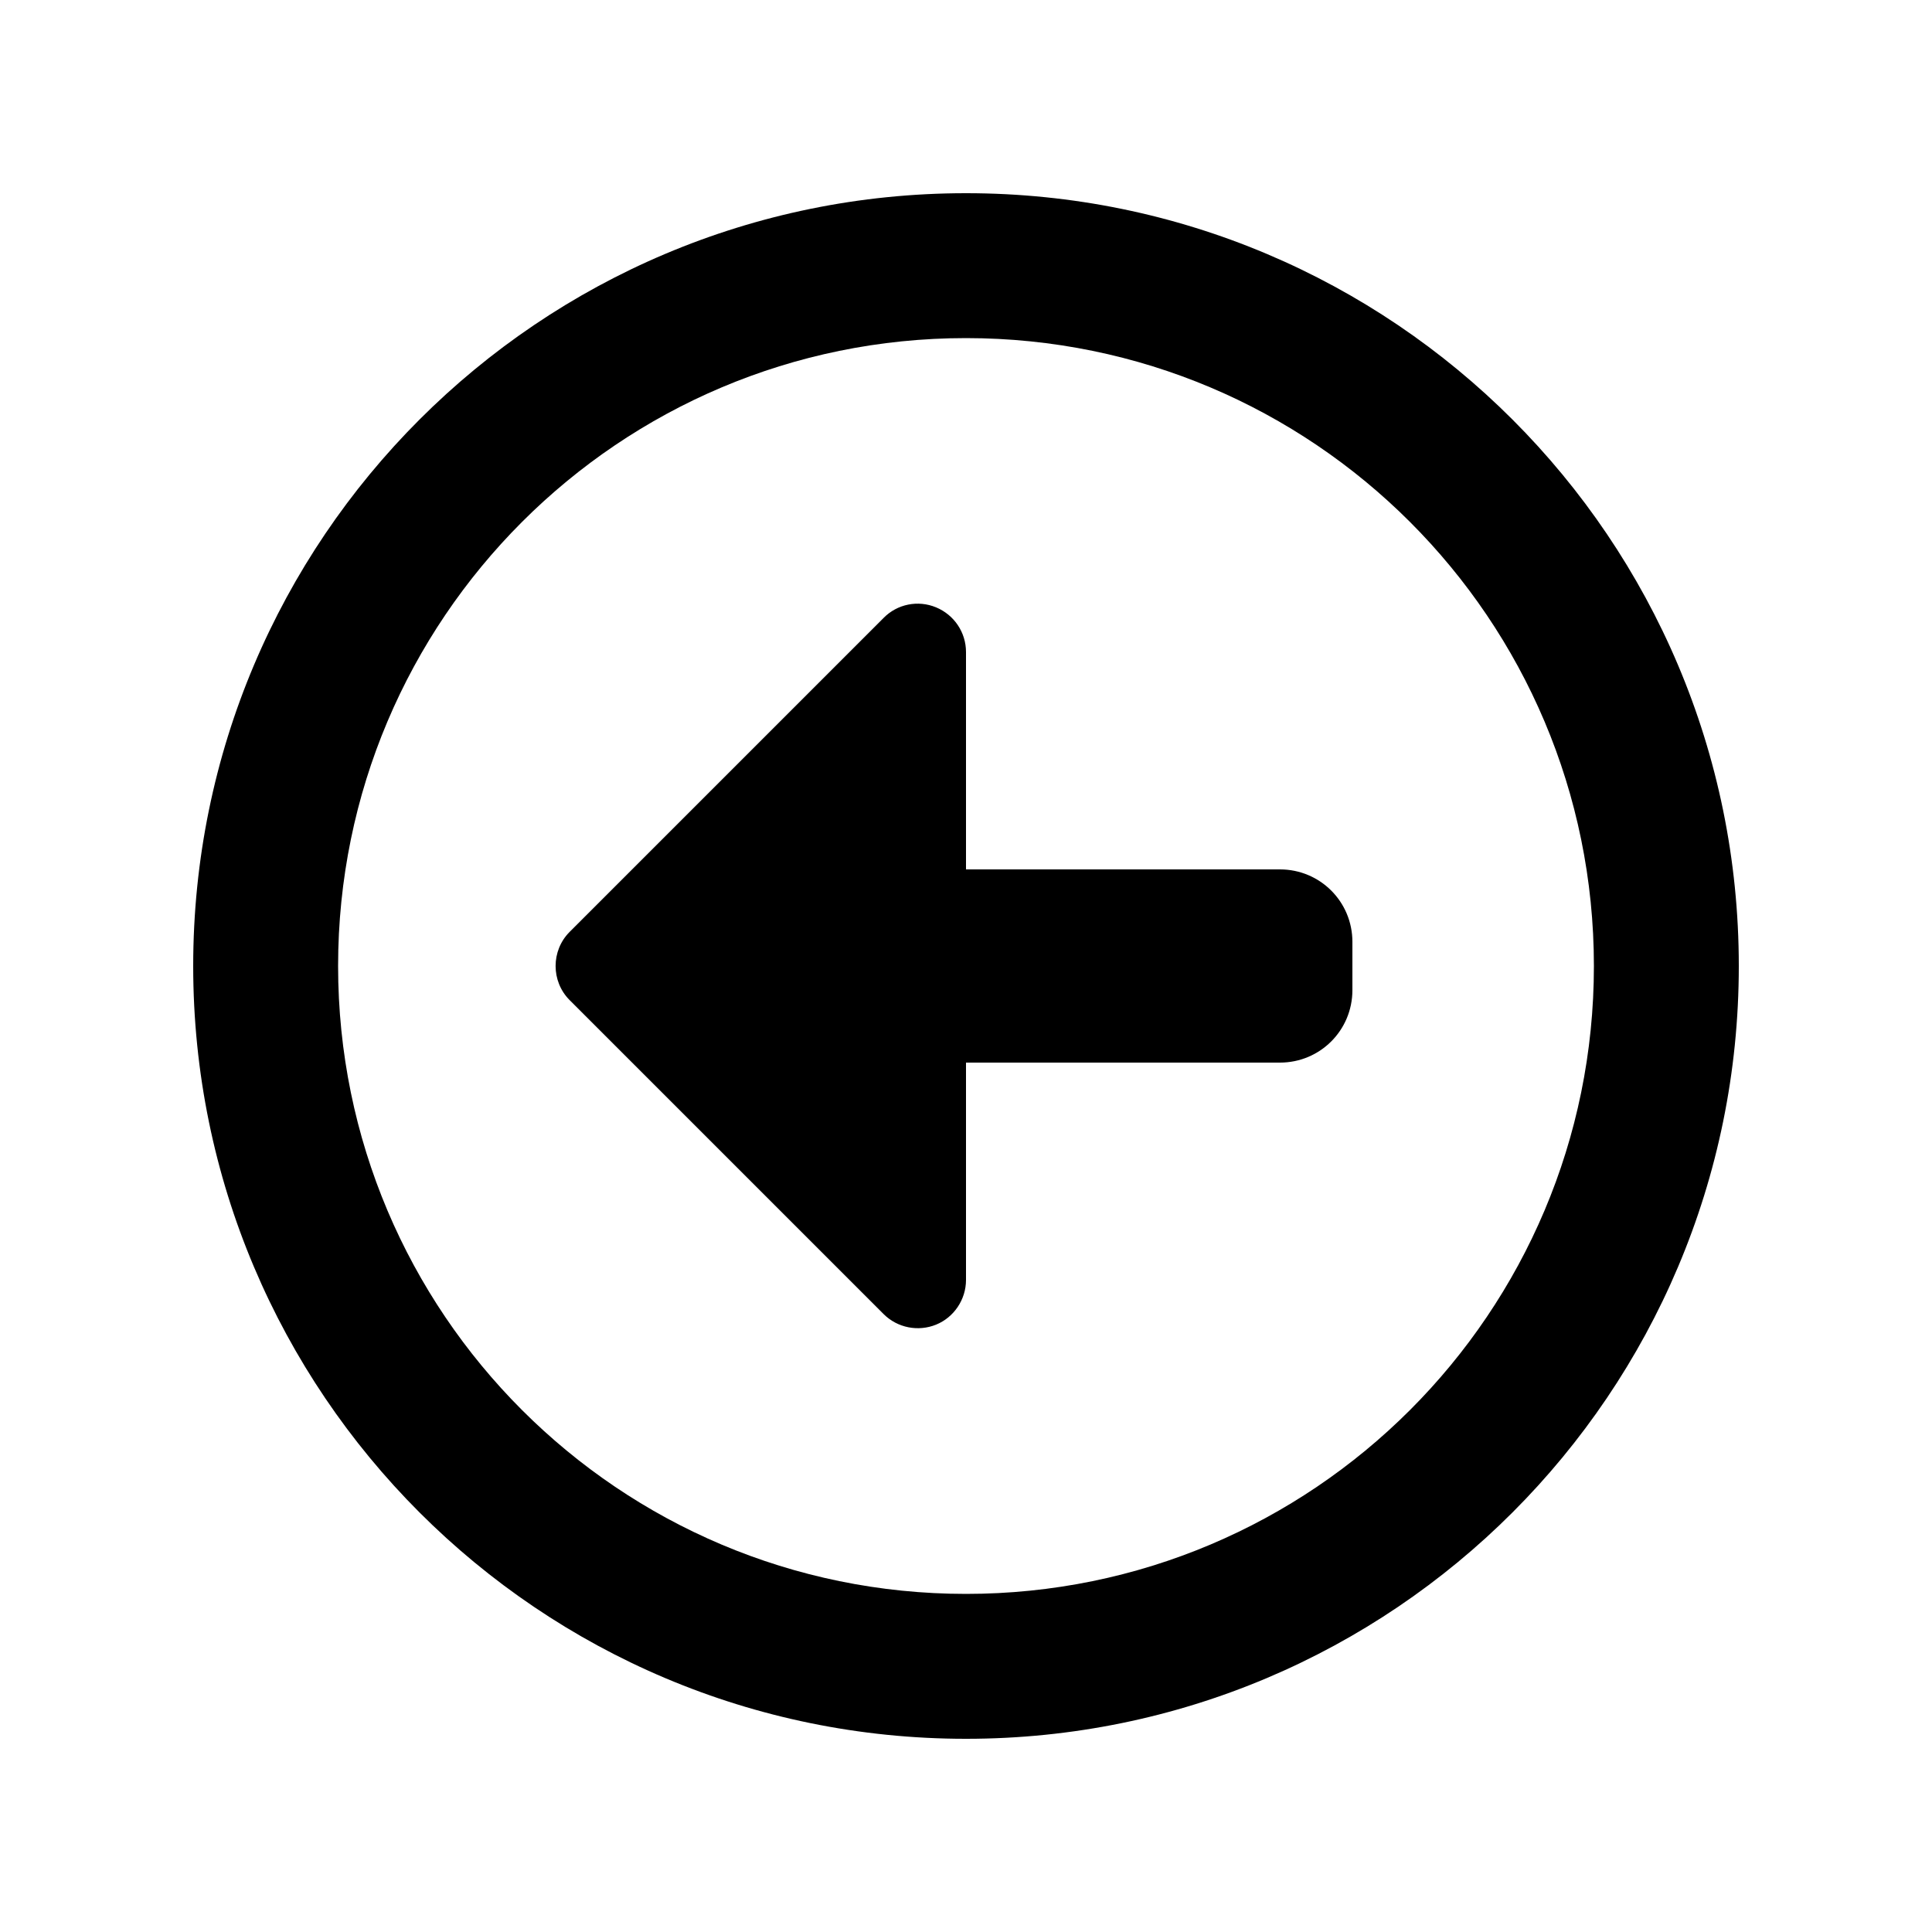
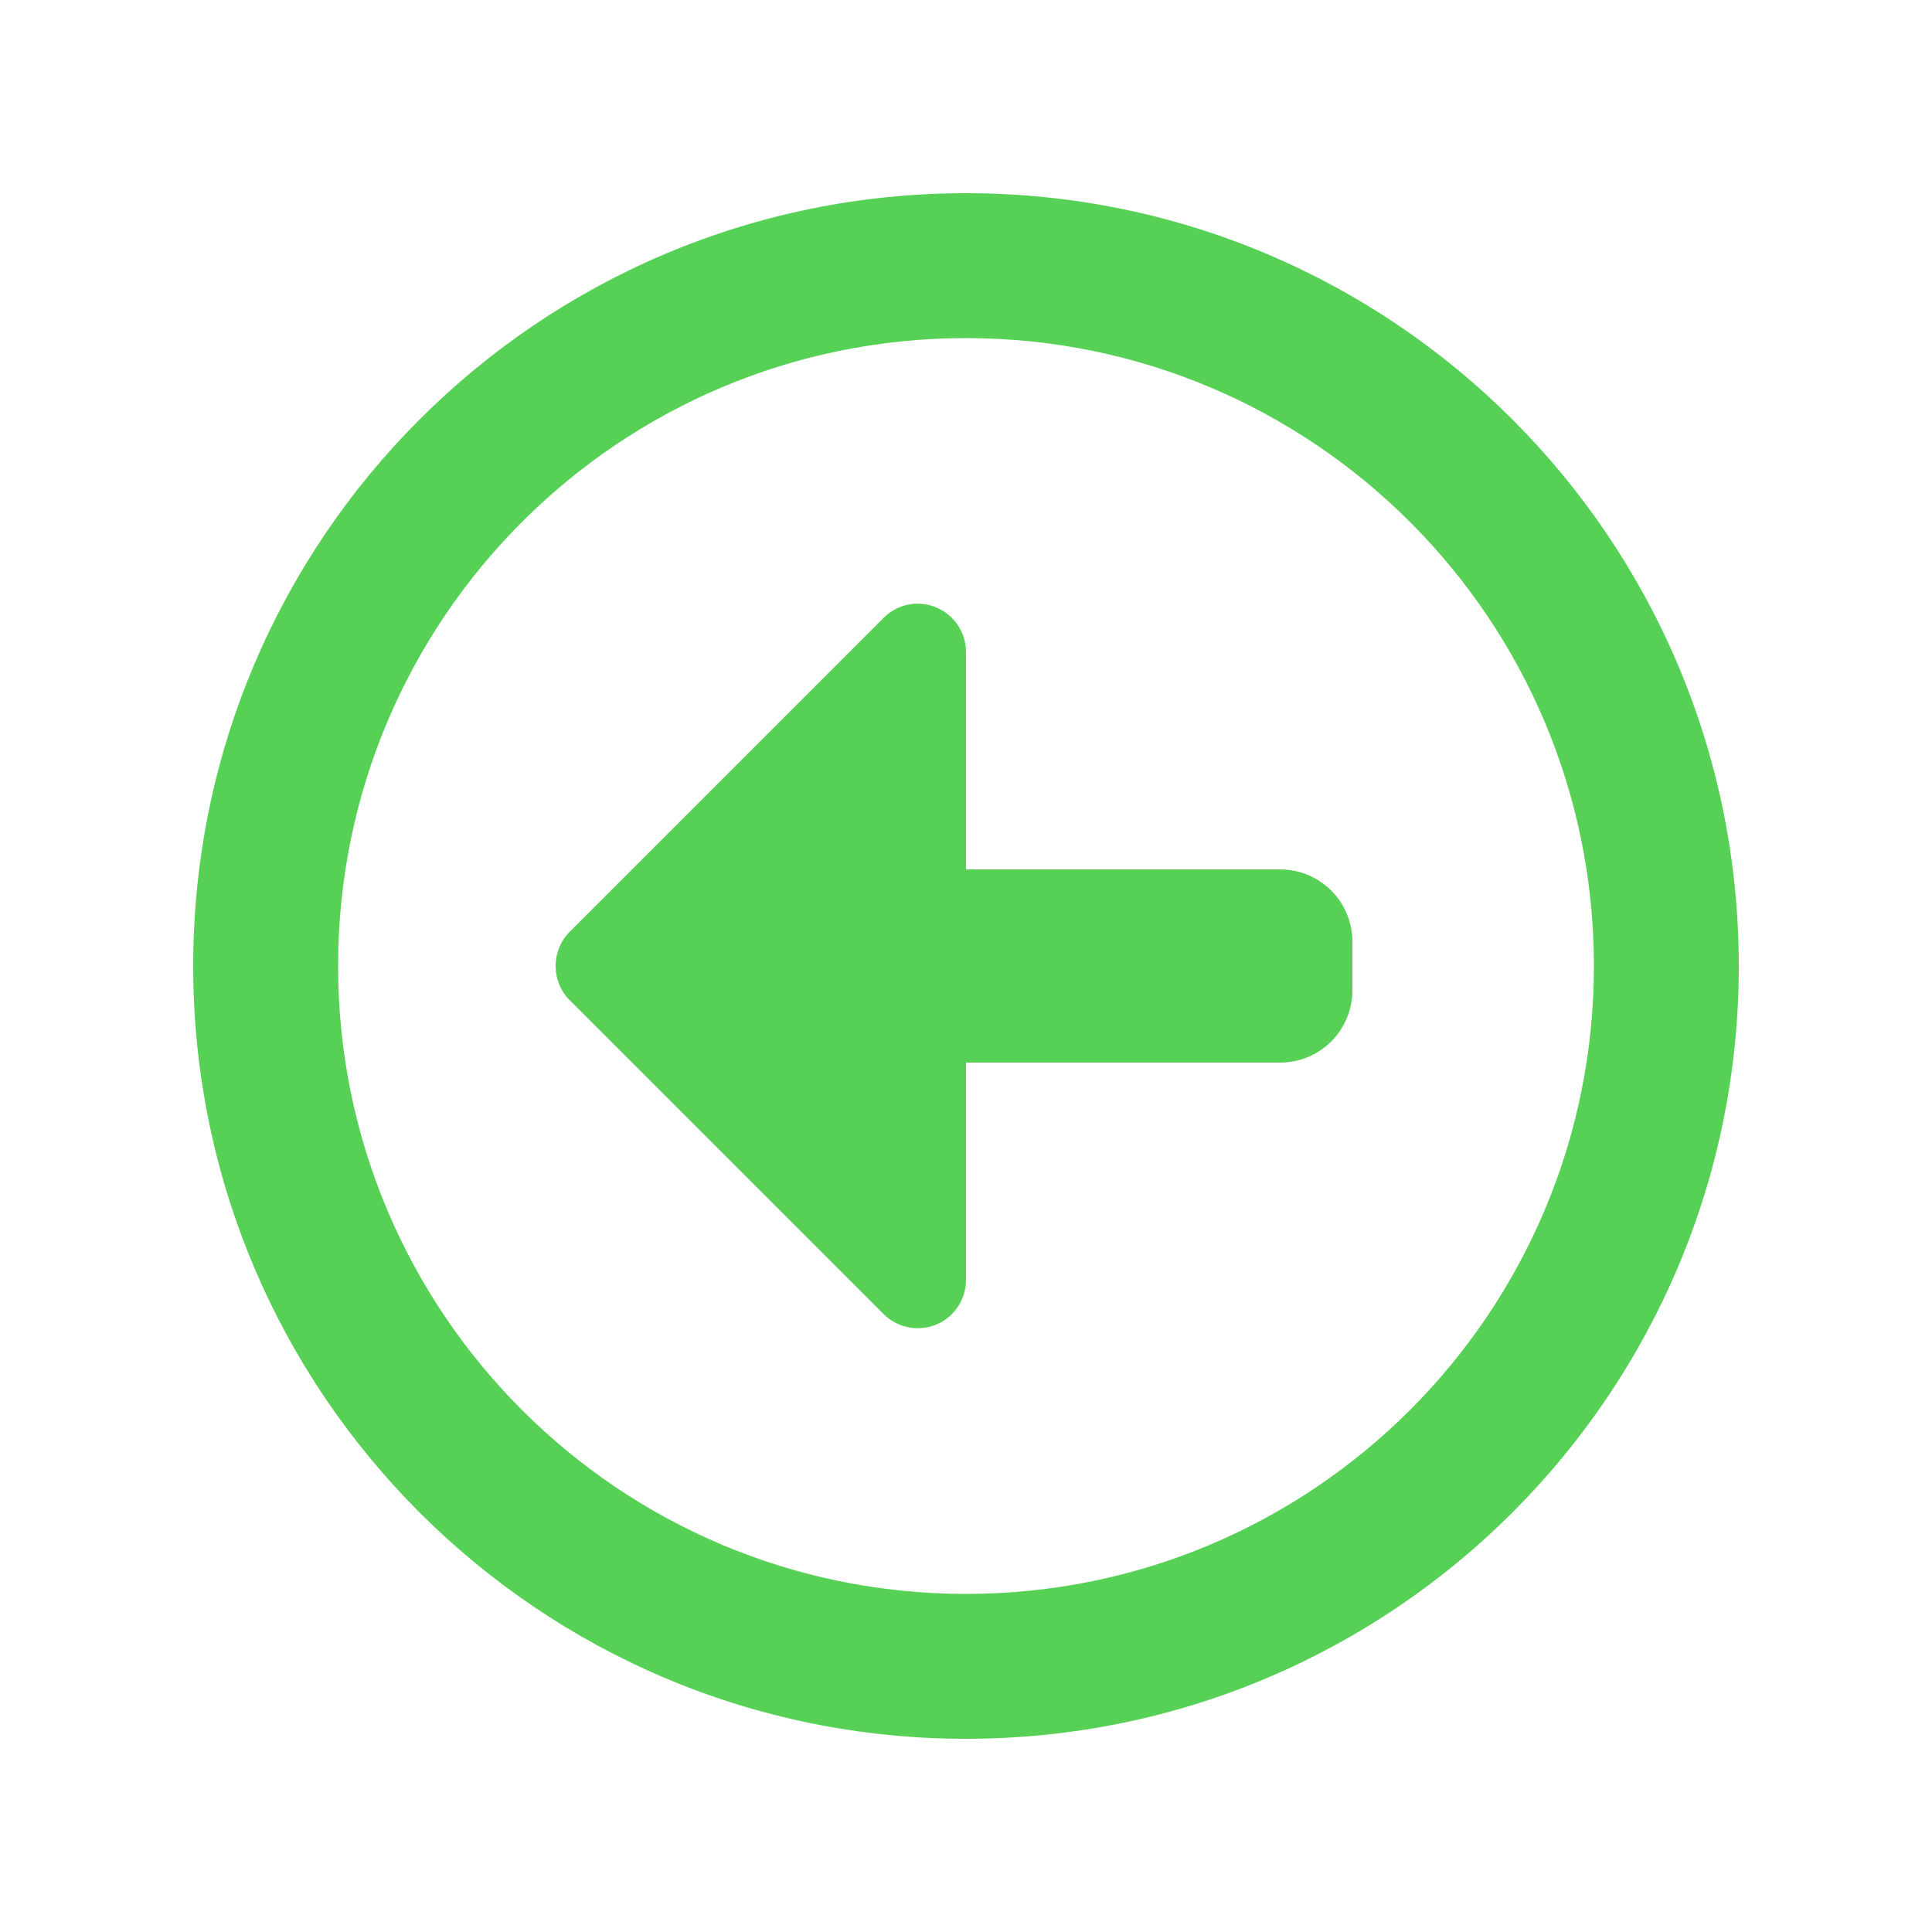
<svg xmlns="http://www.w3.org/2000/svg" viewBox="0 0 640 640">
-   <path d="M112 320C112 205.1 205.1 112 320 112C434.9 112 528 205.1 528 320C528 434.9 434.9 528 320 528C205.1 528 112 434.9 112 320zM576 320C576 178.6 461.4 64 320 64C178.6 64 64 178.6 64 320C64 461.4 178.6 576 320 576C461.4 576 576 461.4 576 320zM188.7 308.7C182.5 314.9 182.5 325.1 188.7 331.3L292.7 435.3C297.3 439.9 304.2 441.2 310.1 438.8C316 436.4 320 430.5 320 424L320 352L424 352C437.3 352 448 341.3 448 328L448 312C448 298.7 437.3 288 424 288L320 288L320 216C320 209.5 316.1 203.7 310.1 201.2C304.1 198.7 297.2 200.1 292.7 204.7L188.7 308.7z" />
+   <path fill="#56d156" d="M112 320C112 205.1 205.1 112 320 112C434.9 112 528 205.1 528 320C528 434.9 434.9 528 320 528C205.1 528 112 434.9 112 320zM576 320C576 178.6 461.4 64 320 64C178.6 64 64 178.6 64 320C64 461.4 178.6 576 320 576C461.4 576 576 461.4 576 320zM188.7 308.7C182.5 314.9 182.5 325.1 188.7 331.3L292.7 435.3C297.3 439.9 304.2 441.2 310.1 438.8C316 436.4 320 430.5 320 424L320 352L424 352C437.3 352 448 341.3 448 328L448 312C448 298.7 437.3 288 424 288L320 288L320 216C320 209.5 316.1 203.7 310.1 201.2C304.1 198.7 297.2 200.1 292.7 204.7L188.7 308.7z" />
</svg>
